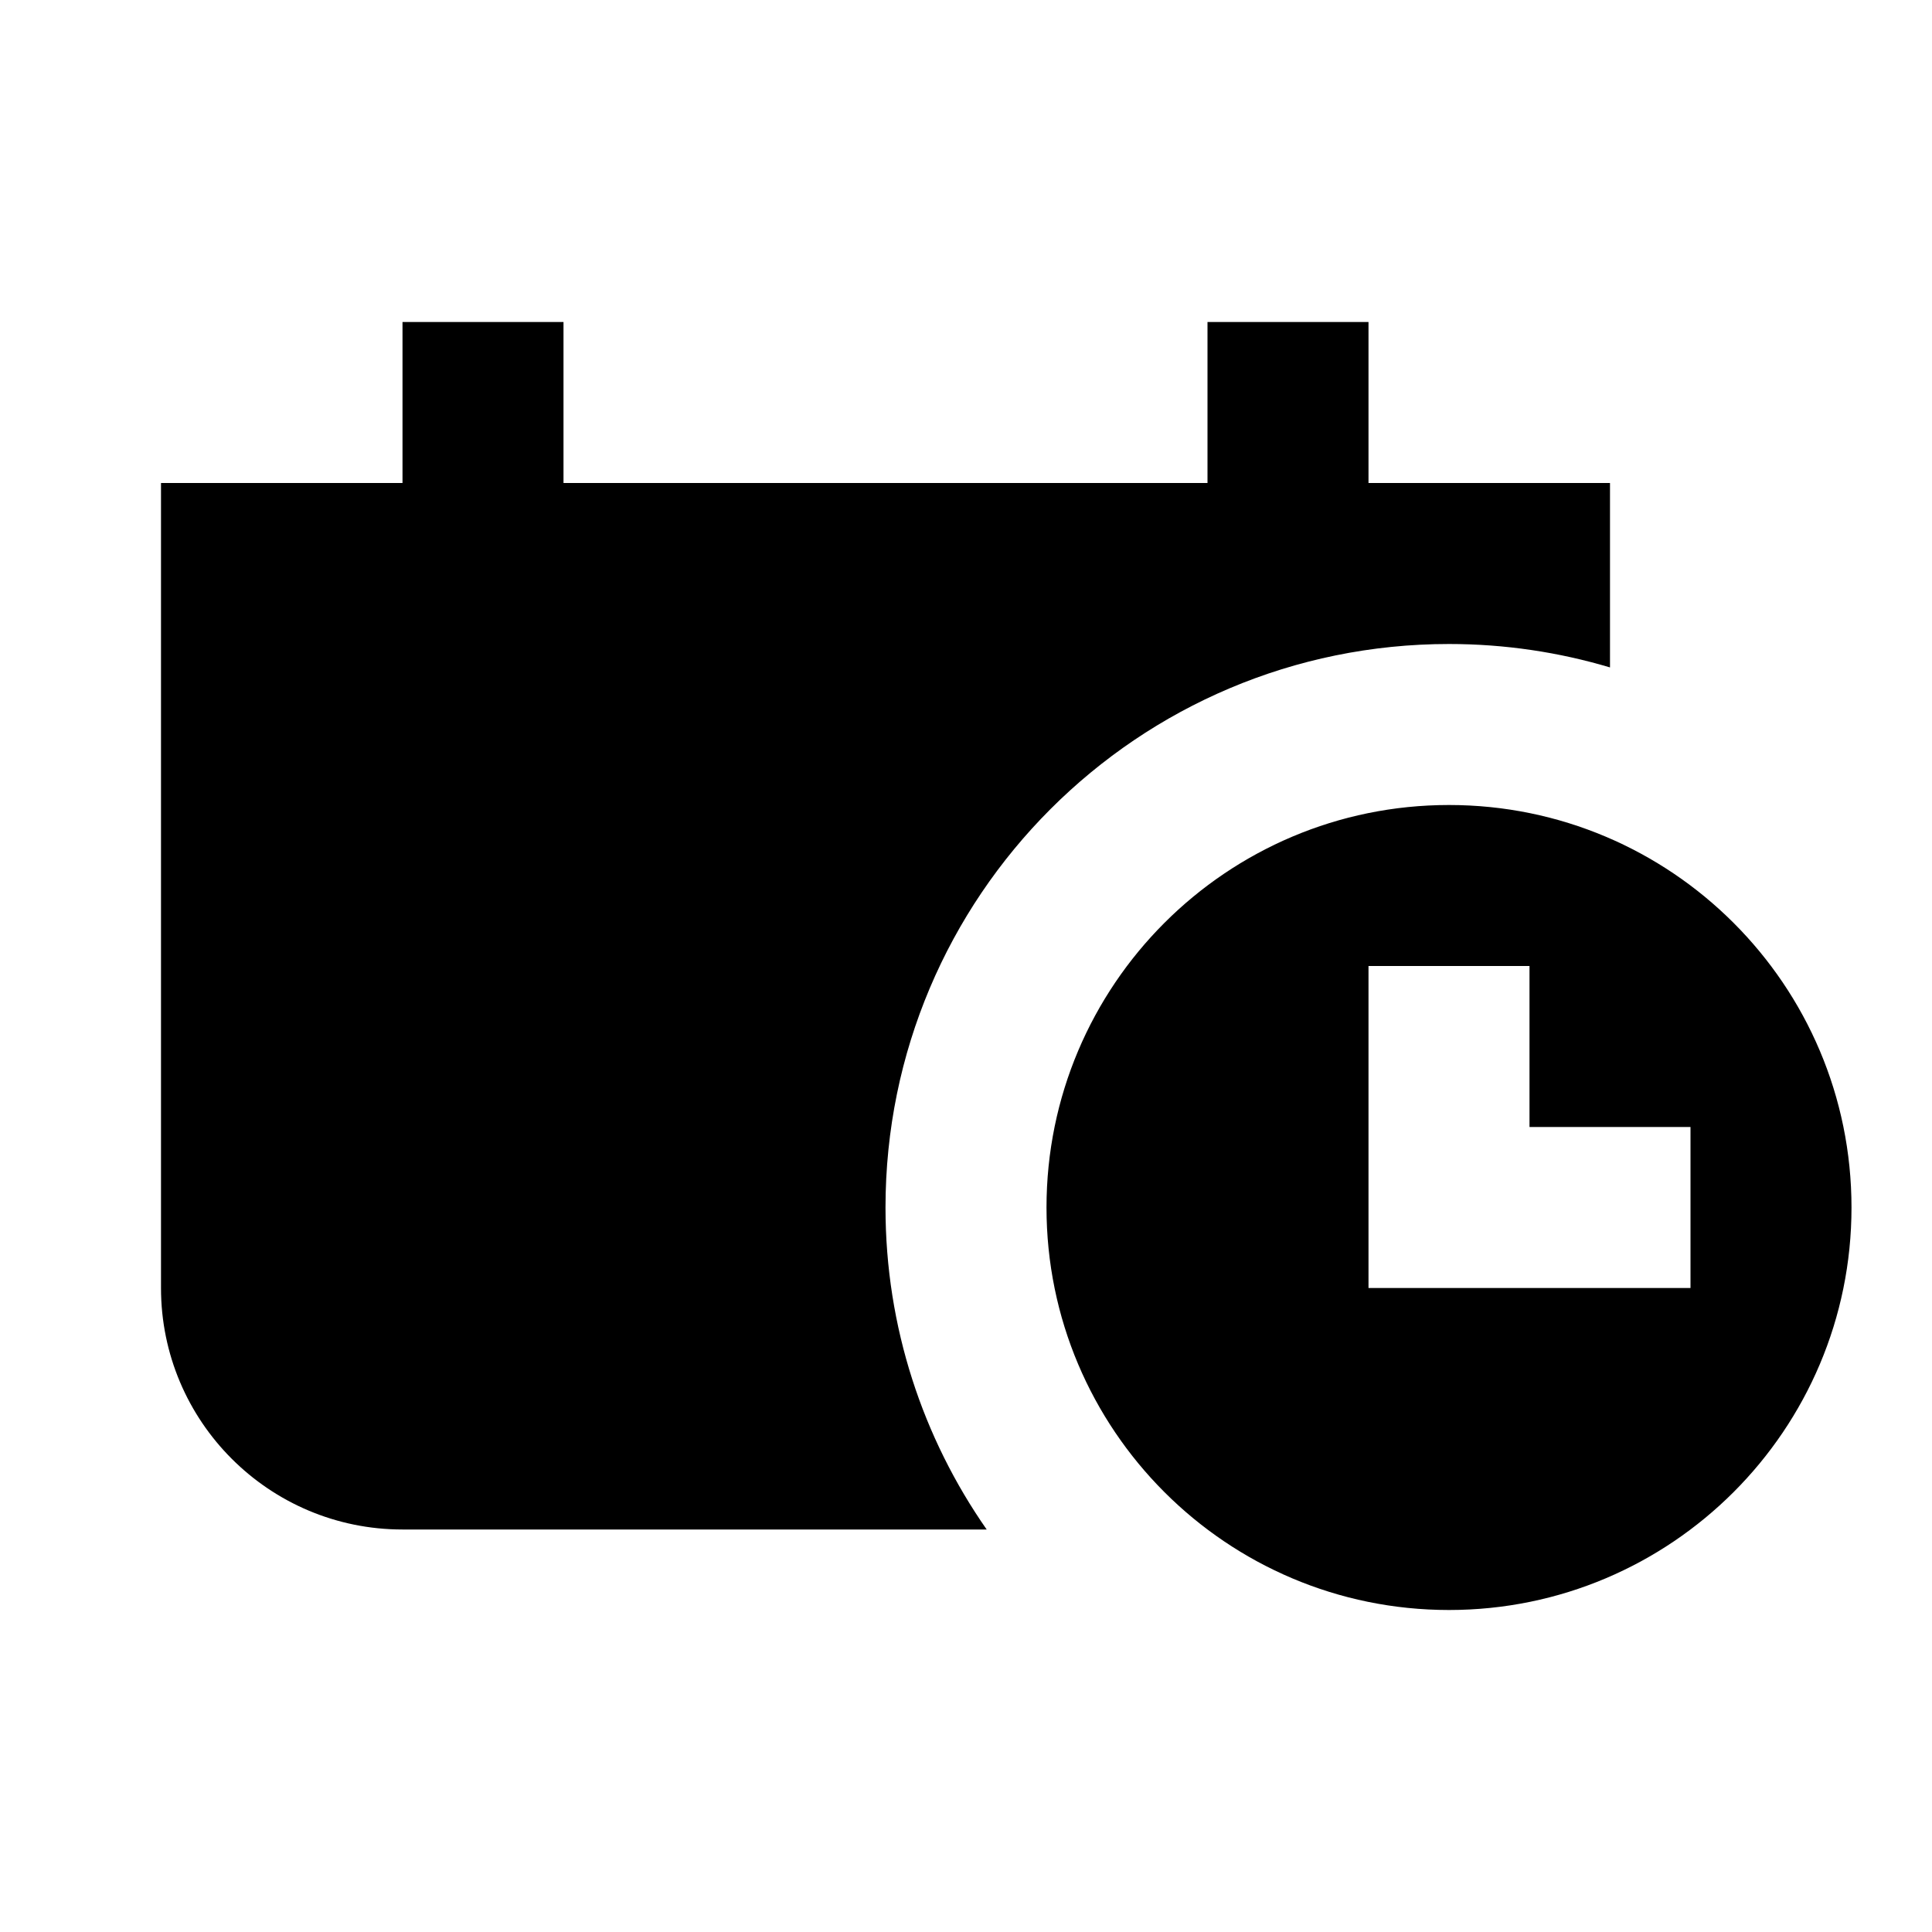
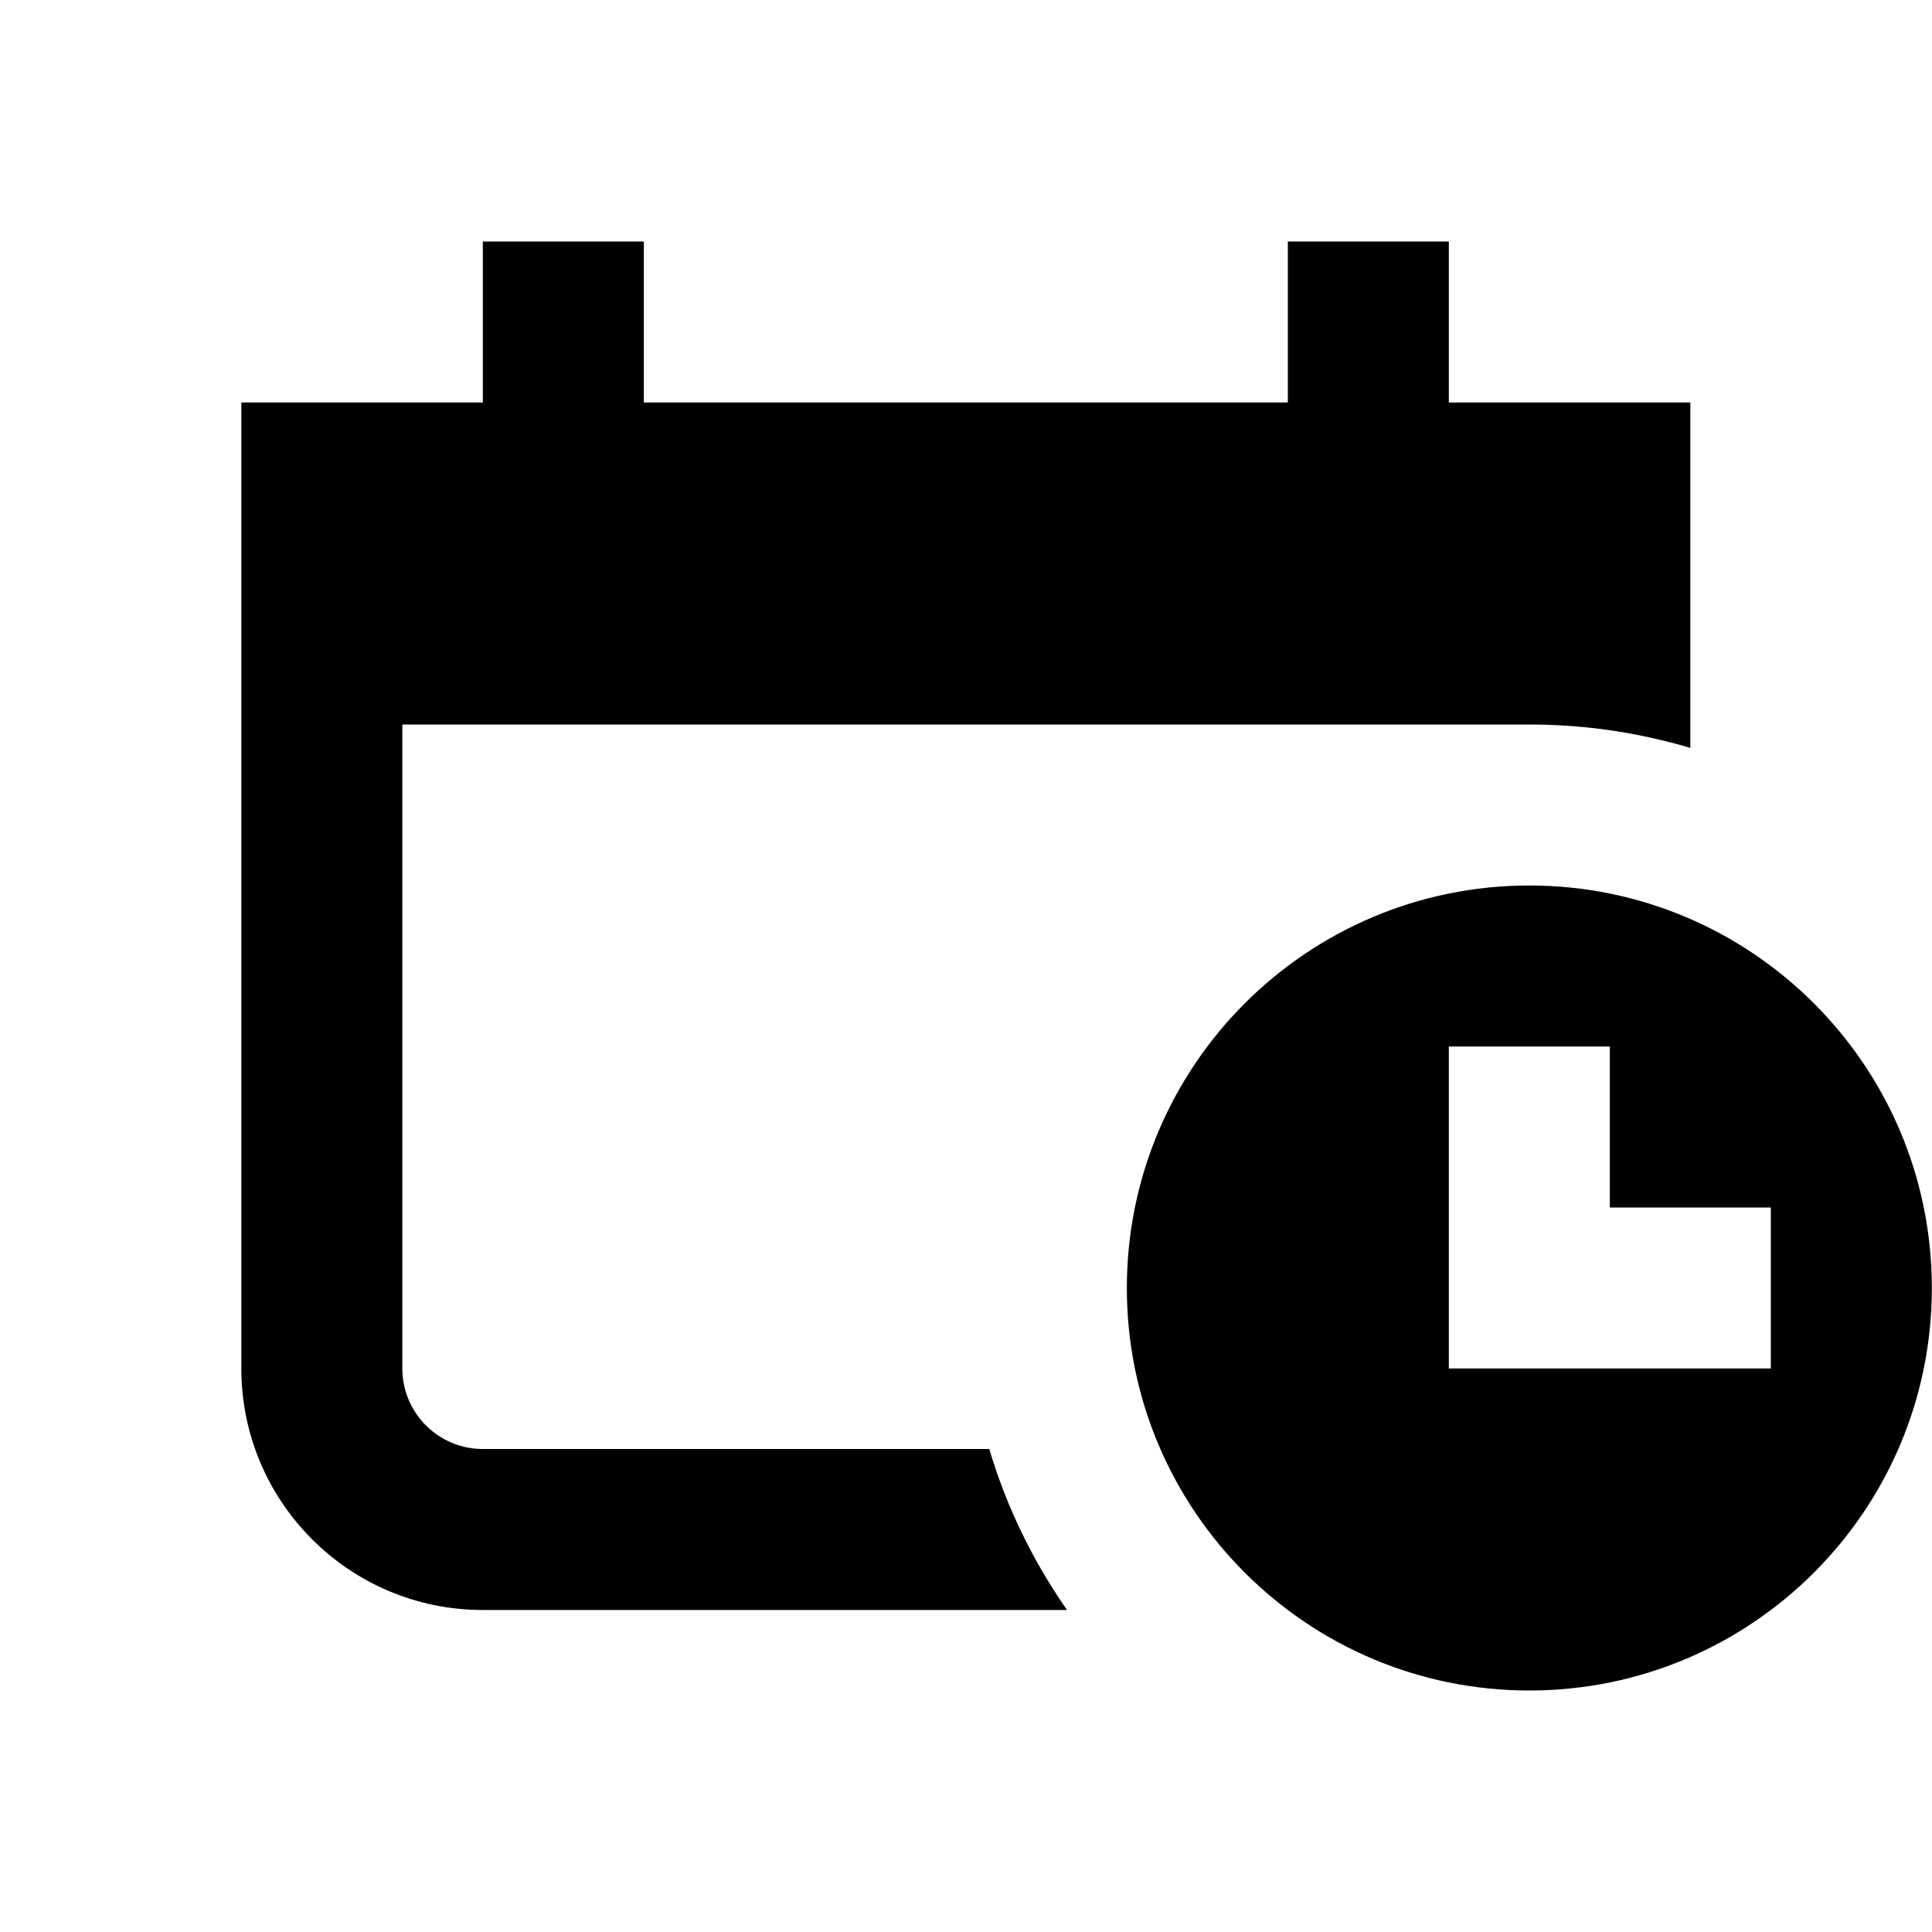
<svg xmlns="http://www.w3.org/2000/svg" width="24" height="24" viewBox="0 0 24 24" fill="none">
-   <path d="M18 10C20.761 10 23 12.239 23 15C23 17.761 20.761 20 18 20C15.239 20 13 17.761 13 15C13 12.239 15.239 10 18 10ZM7 6H15V4H17V6H20V8.291C19.366 8.102 18.695 8 18 8C14.134 8 11 11.134 11 15C11 16.488 11.466 17.866 12.257 19H5C3.343 19 2 17.657 2 16V6H5V4H7V6ZM17 16H21V14H19V12H17V16Z" fill="currentColor" />
+   <path fill-rule="evenodd" clip-rule="evenodd" d="M18.998 11C21.76 11 23.998 13.239 23.998 16C23.998 18.761 21.76 21 18.998 21C16.237 21 13.998 18.761 13.998 16C13.998 13.239 16.237 11 18.998 11ZM17.998 17H21.998V15H19.998V13H17.998V17Z" fill="currentColor" />
+   <path d="M7.998 5H15.998V3H17.998V5H20.998V9.291C20.364 9.102 19.693 9 18.998 9H4.998V17C4.998 17.552 5.446 18 5.998 18H12.289C12.504 18.723 12.834 19.396 13.255 20H5.998C4.341 20 2.998 18.657 2.998 17V5H5.998V3H7.998V5Z" fill="currentColor" />
</svg>
